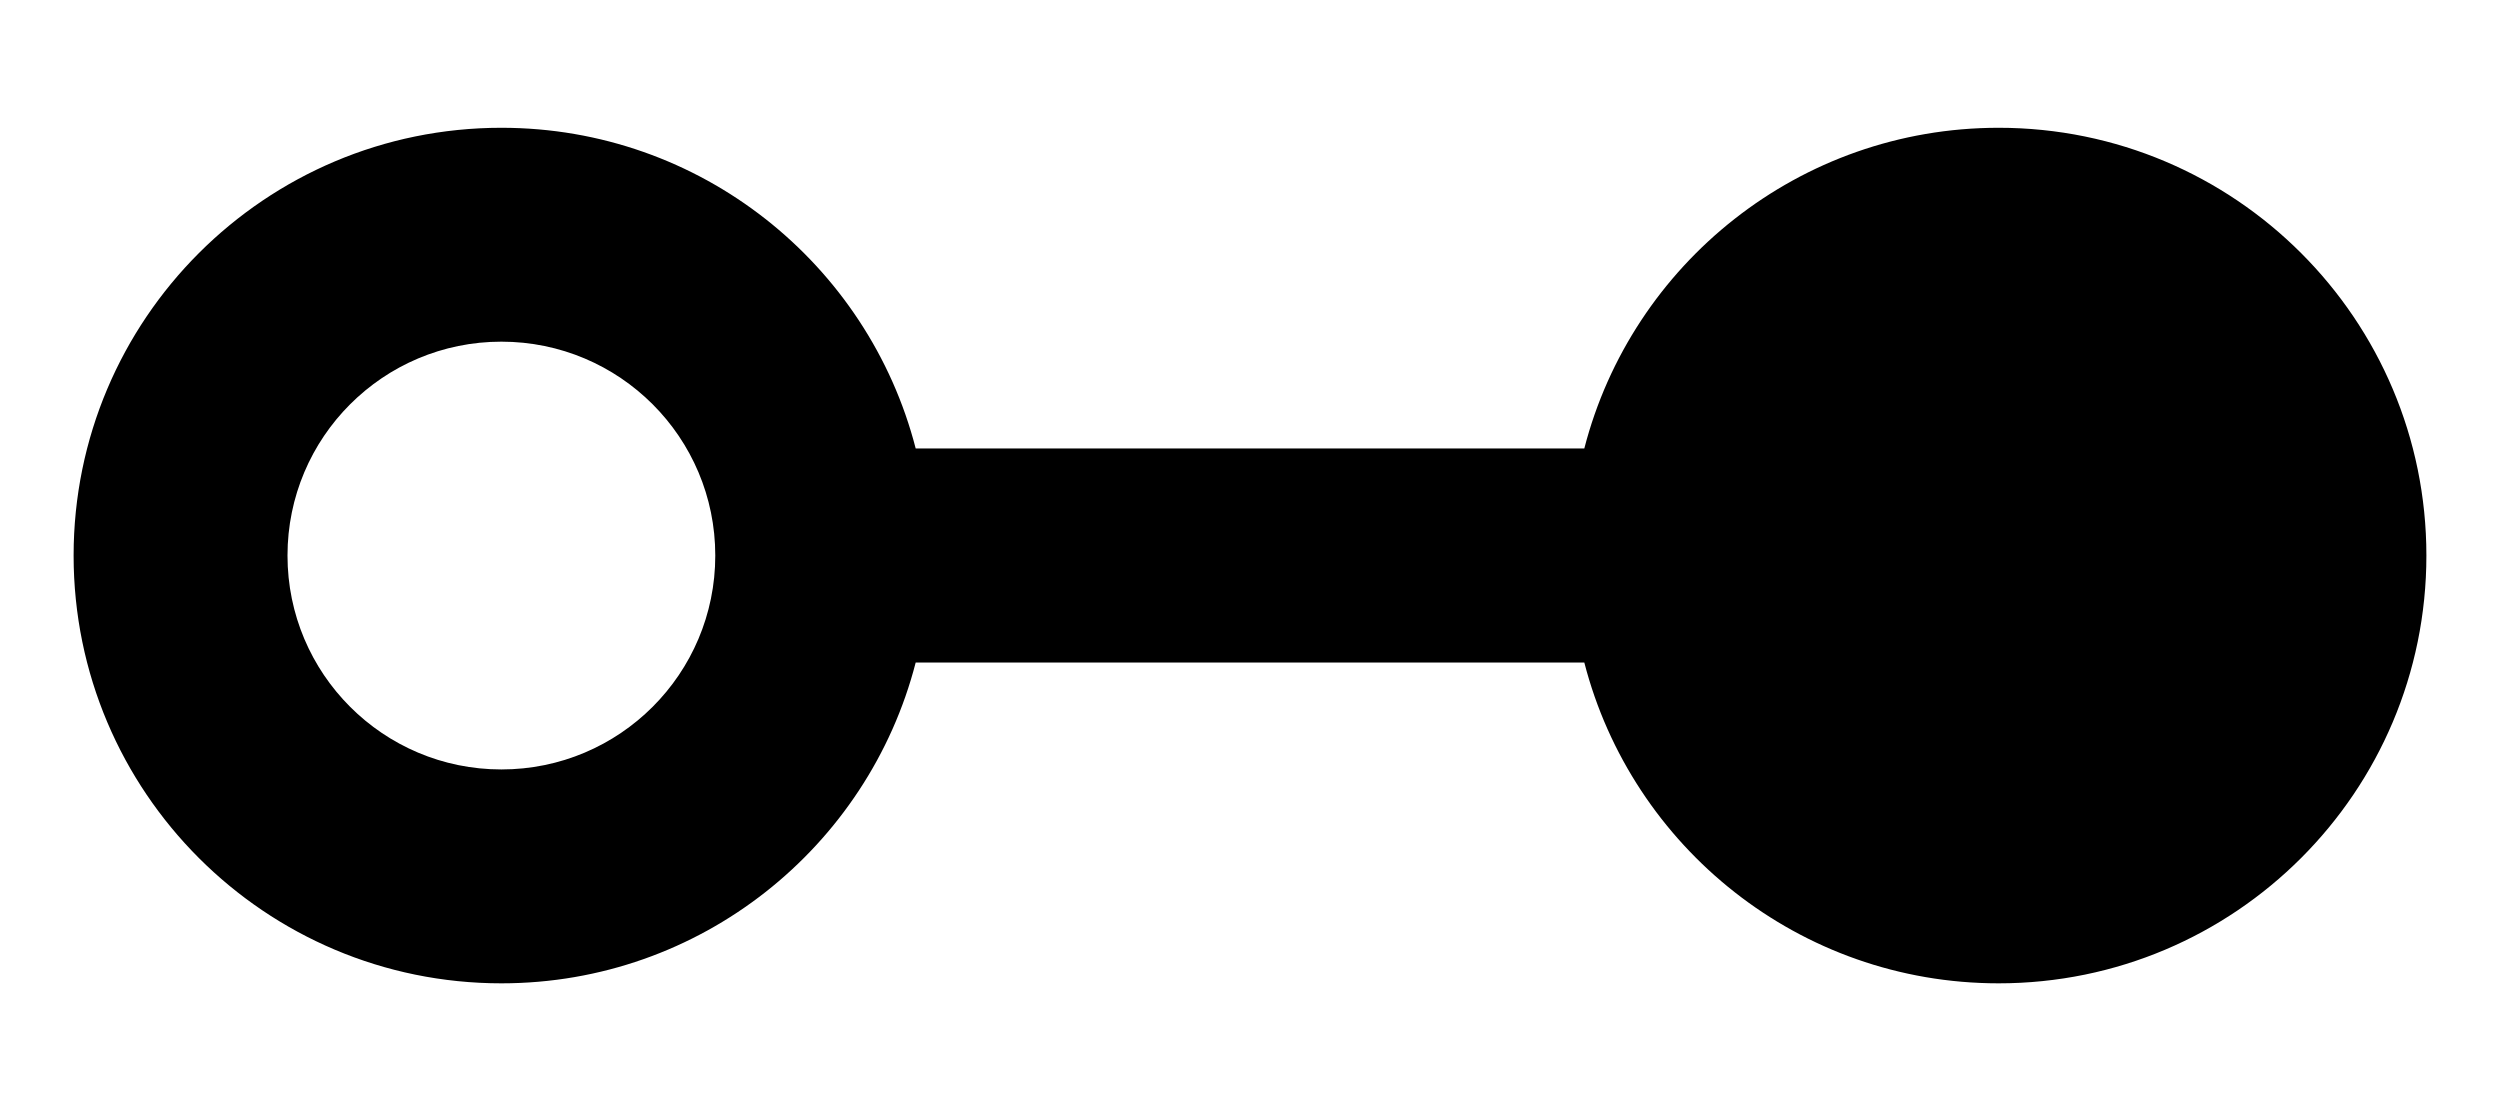
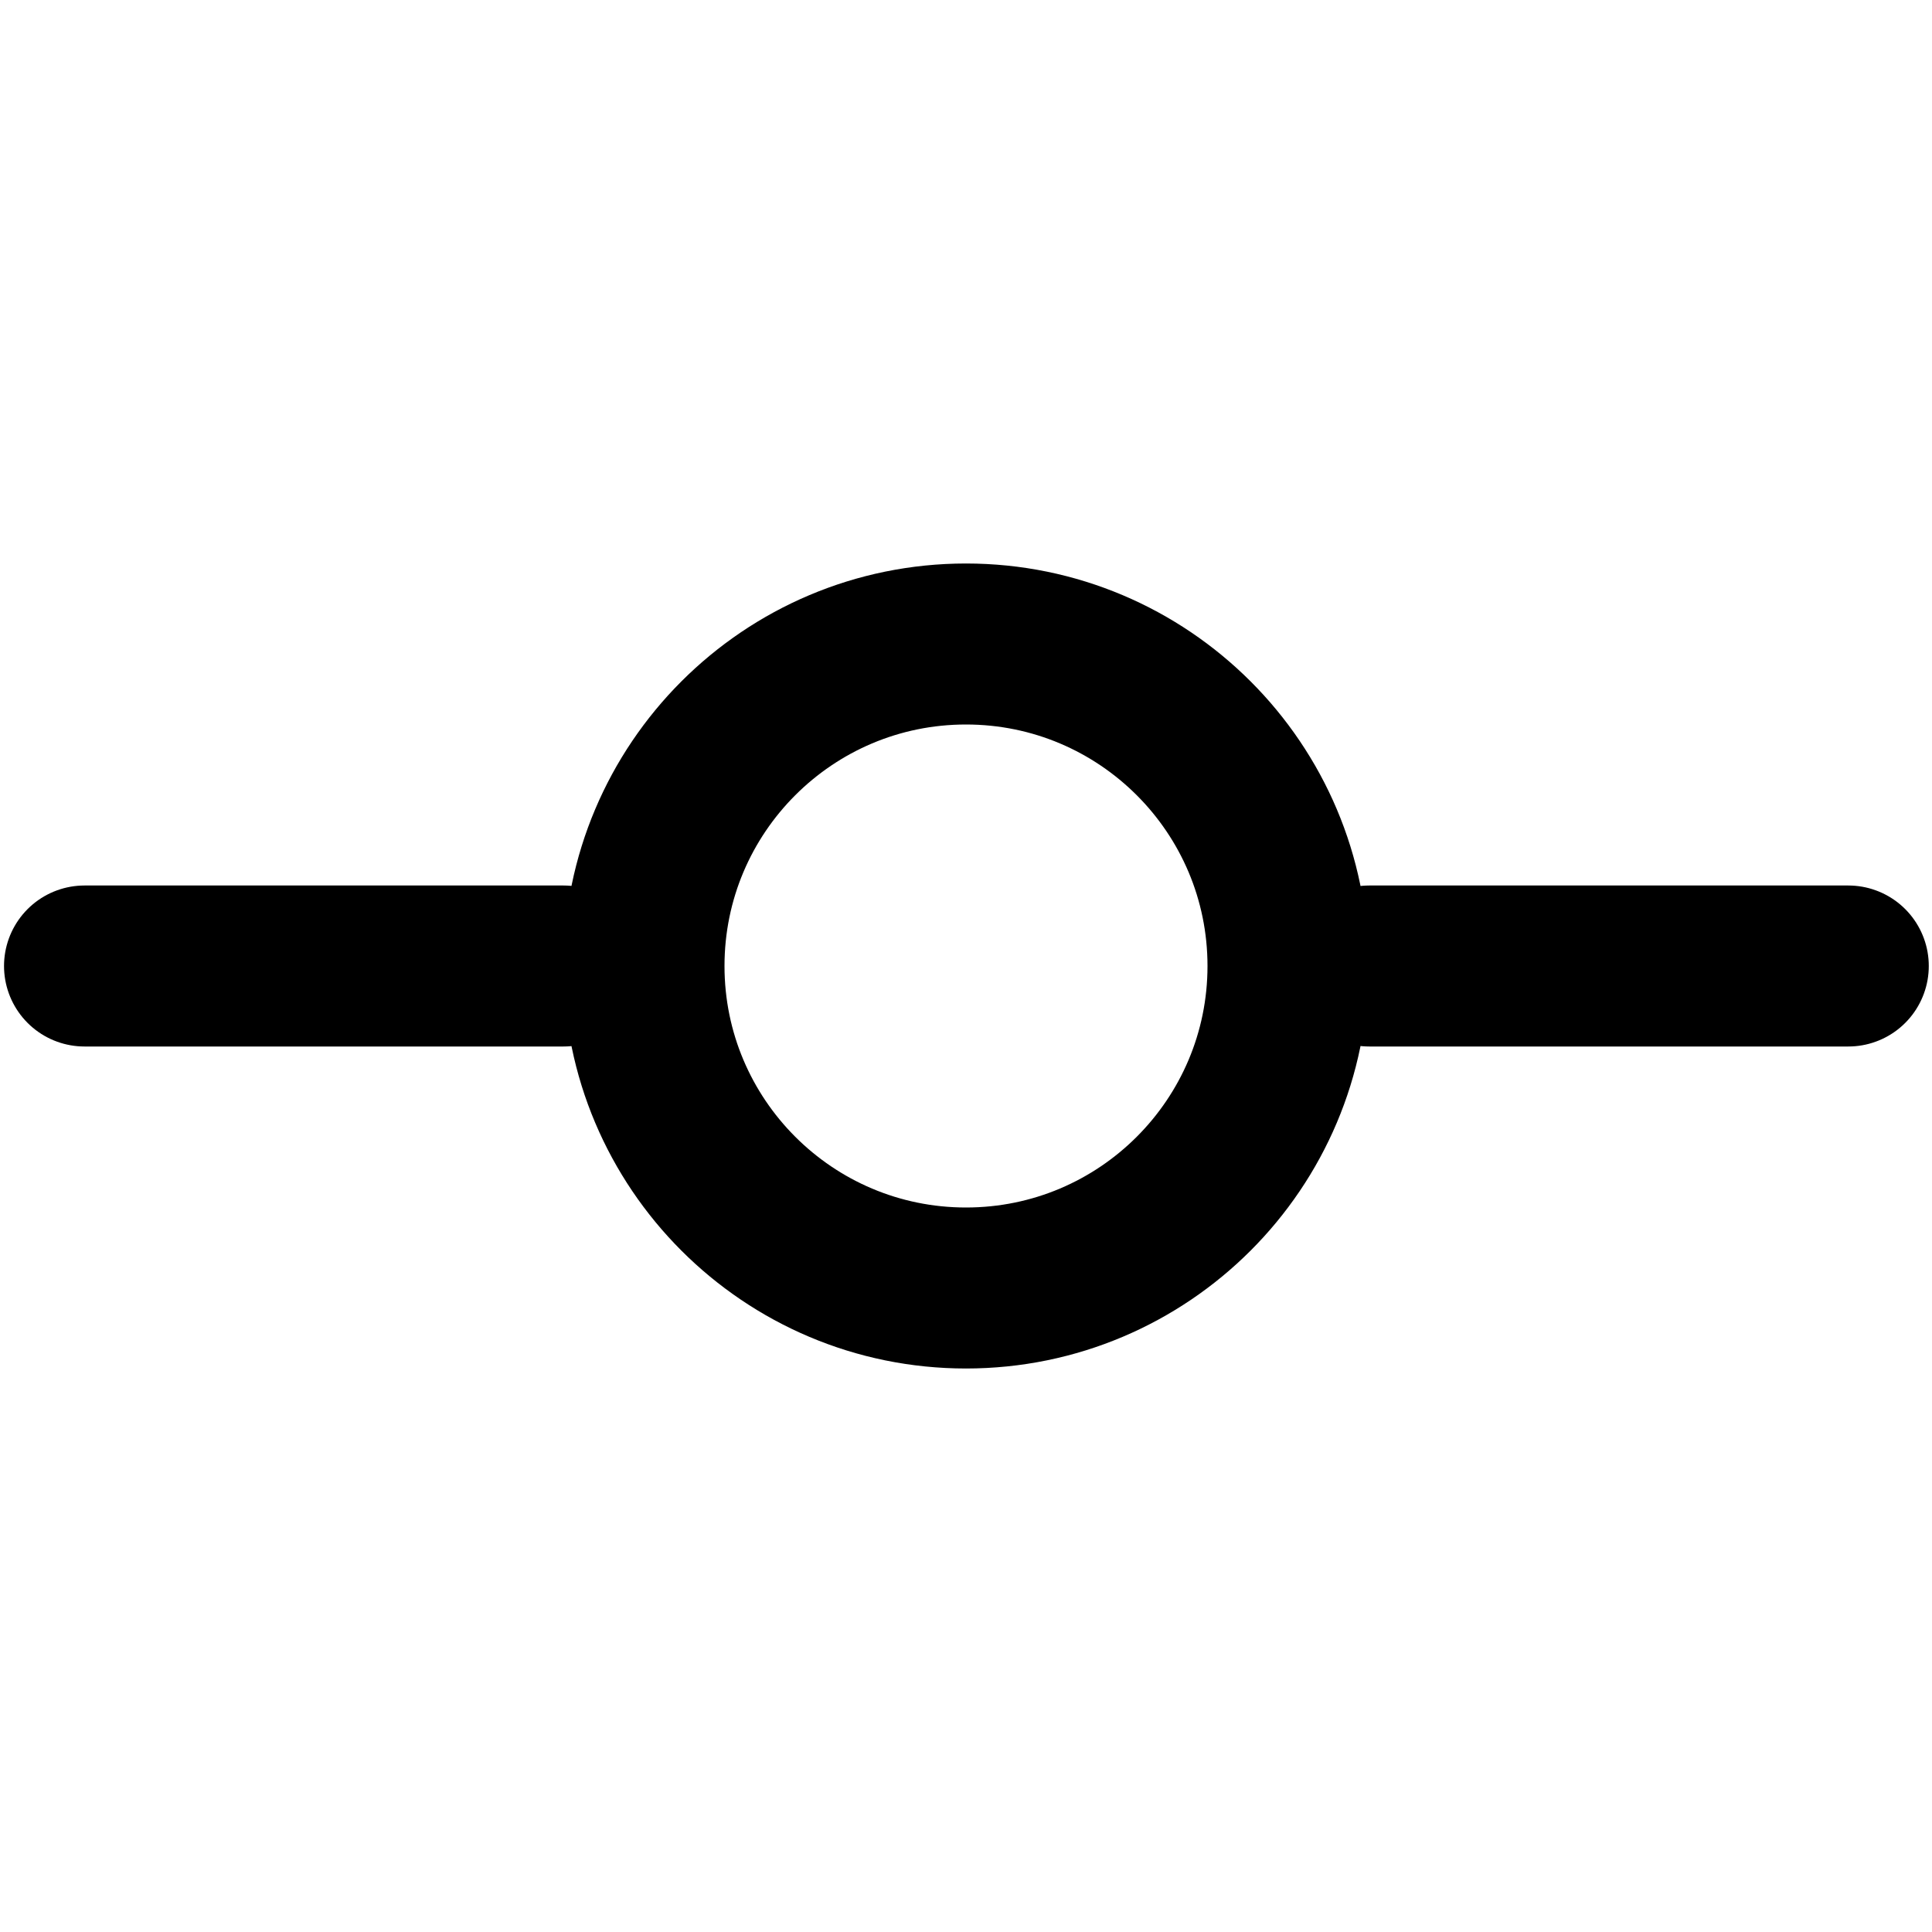
- <svg xmlns="http://www.w3.org/2000/svg" xmlns:xlink="http://www.w3.org/1999/xlink" width="18px" height="8px" viewBox="0 0 18 8" version="1.1">
-   <defs>
-     <path d="M3.61,10.54 C4.461,10.54 5.15,9.851 5.15,9 C5.15,8.149 4.461,7.46 3.61,7.46 C2.759,7.46 2.07,8.149 2.07,9 C2.07,9.851 2.759,10.54 3.61,10.54 Z M14.39,5.92 C16.091,5.92 17.47,7.299 17.47,9 C17.47,10.701 16.091,12.08 14.39,12.08 C12.955,12.08 11.749,11.098 11.407,9.77 L6.593,9.77 C6.251,11.098 5.045,12.08 3.61,12.08 C1.909,12.08 0.53,10.701 0.53,9 C0.53,7.299 1.909,5.92 3.61,5.92 C5.045,5.92 6.251,6.901 6.593,8.229 L11.407,8.229 C11.749,6.901 12.955,5.92 14.39,5.92 Z" id="path-channel-1" />
-   </defs>
-   <g id="UI" stroke="none" stroke-width="1" fill-rule="evenodd">
-     <g id="191219-WebUI-Skeleton-SSS" transform="translate(-187, -384)">
-       <g id="networks-carousel" transform="translate(100, 285)">
-         <g id="default-all-networks" transform="translate(62, 0)">
-           <g id="Icons-/-Length" transform="translate(25, 94)">
-             <mask id="mask-channel">
-               <use xlink:href="#path-channel-1" />
-             </mask>
-             <use id="Glyph" fill-rule="nonzero" xlink:href="#path-channel-1" />
-             <g id="Colors-/-Black" style="mix-blend-mode: screen;" mask="url(#mask-channel)" fill-rule="evenodd">
-               <rect id="Color" x="0" y="0" width="18" height="18" />
-             </g>
-           </g>
-         </g>
-       </g>
-     </g>
-   </g>
+ <svg xmlns="http://www.w3.org/2000/svg" width="24" height="24" viewBox="0 0 24 24" fill="none">
+   <path d="M12 16C14.209 16 16 14.209 16 12C16 9.791 14.209 8 12 8C9.791 8 8 9.791 8 12C8 14.209 9.791 16 12 16Z" stroke="currentColor" stroke-width="2" stroke-linecap="round" stroke-linejoin="round" />
+   <path d="M1.05 12H7" stroke="currentColor" stroke-width="2" stroke-linecap="round" stroke-linejoin="round" />
+   <path d="M17.01 12H22.96" stroke="currentColor" stroke-width="2" stroke-linecap="round" stroke-linejoin="round" />
</svg>
